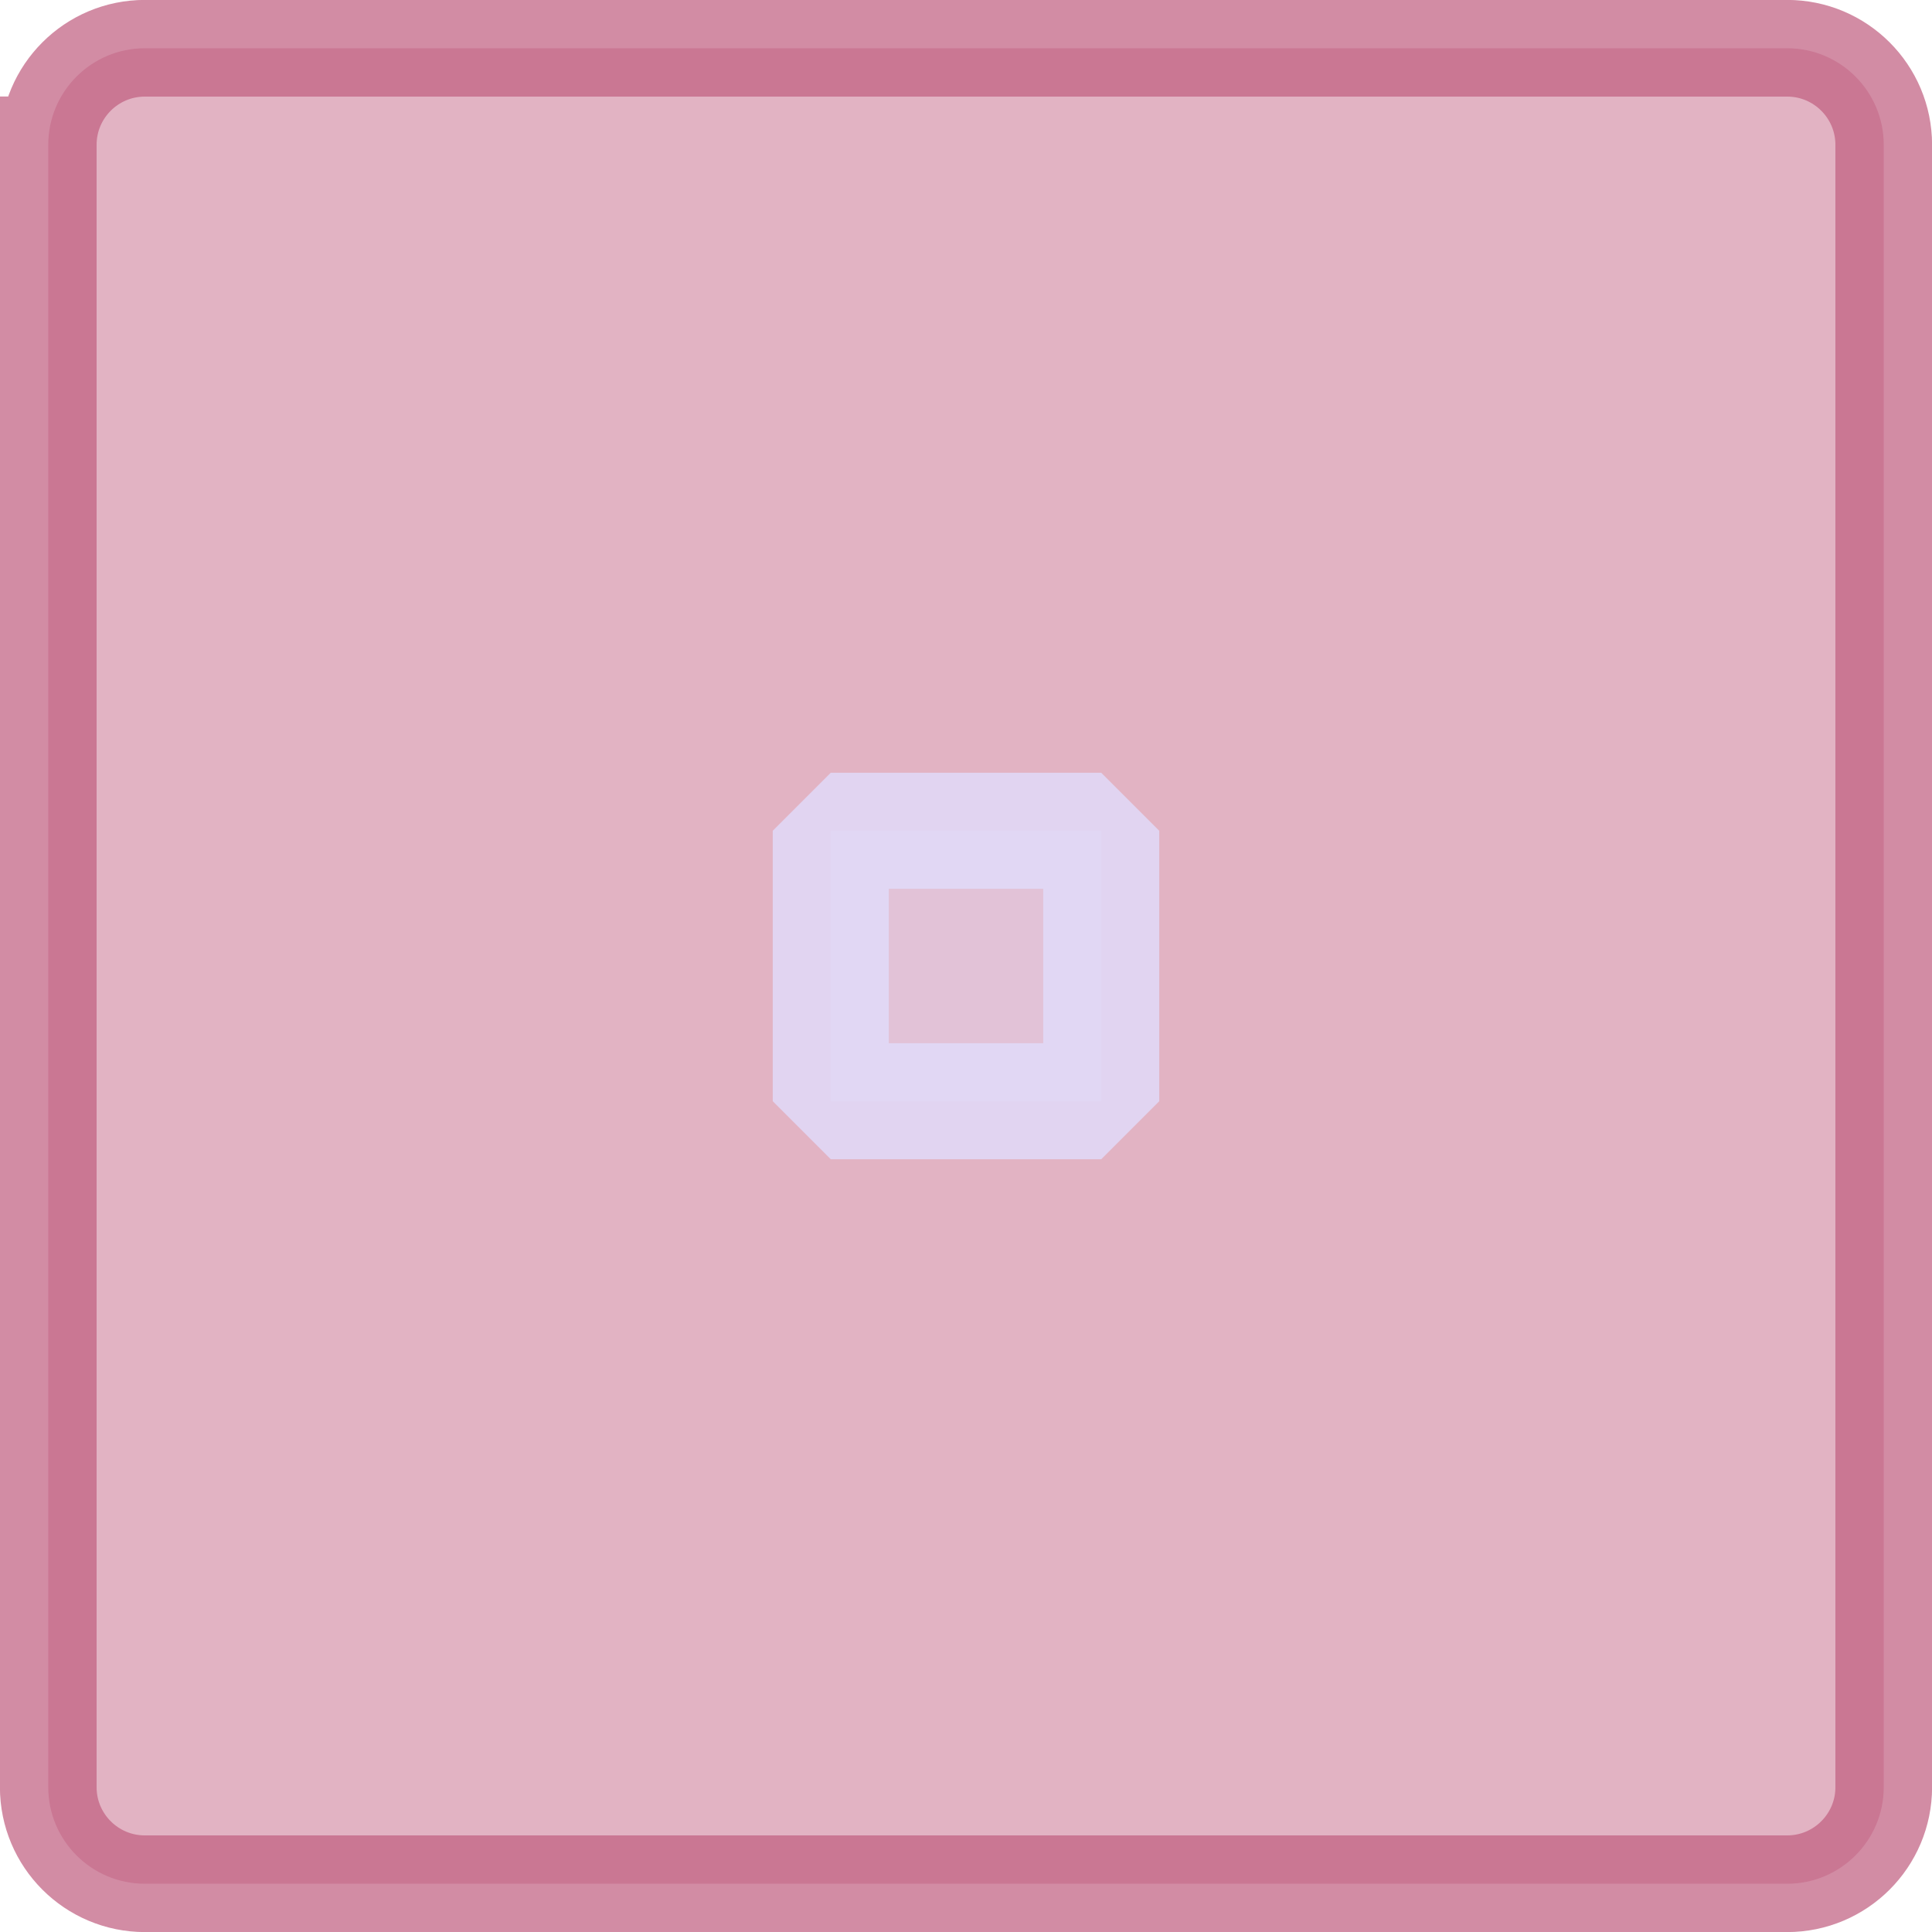
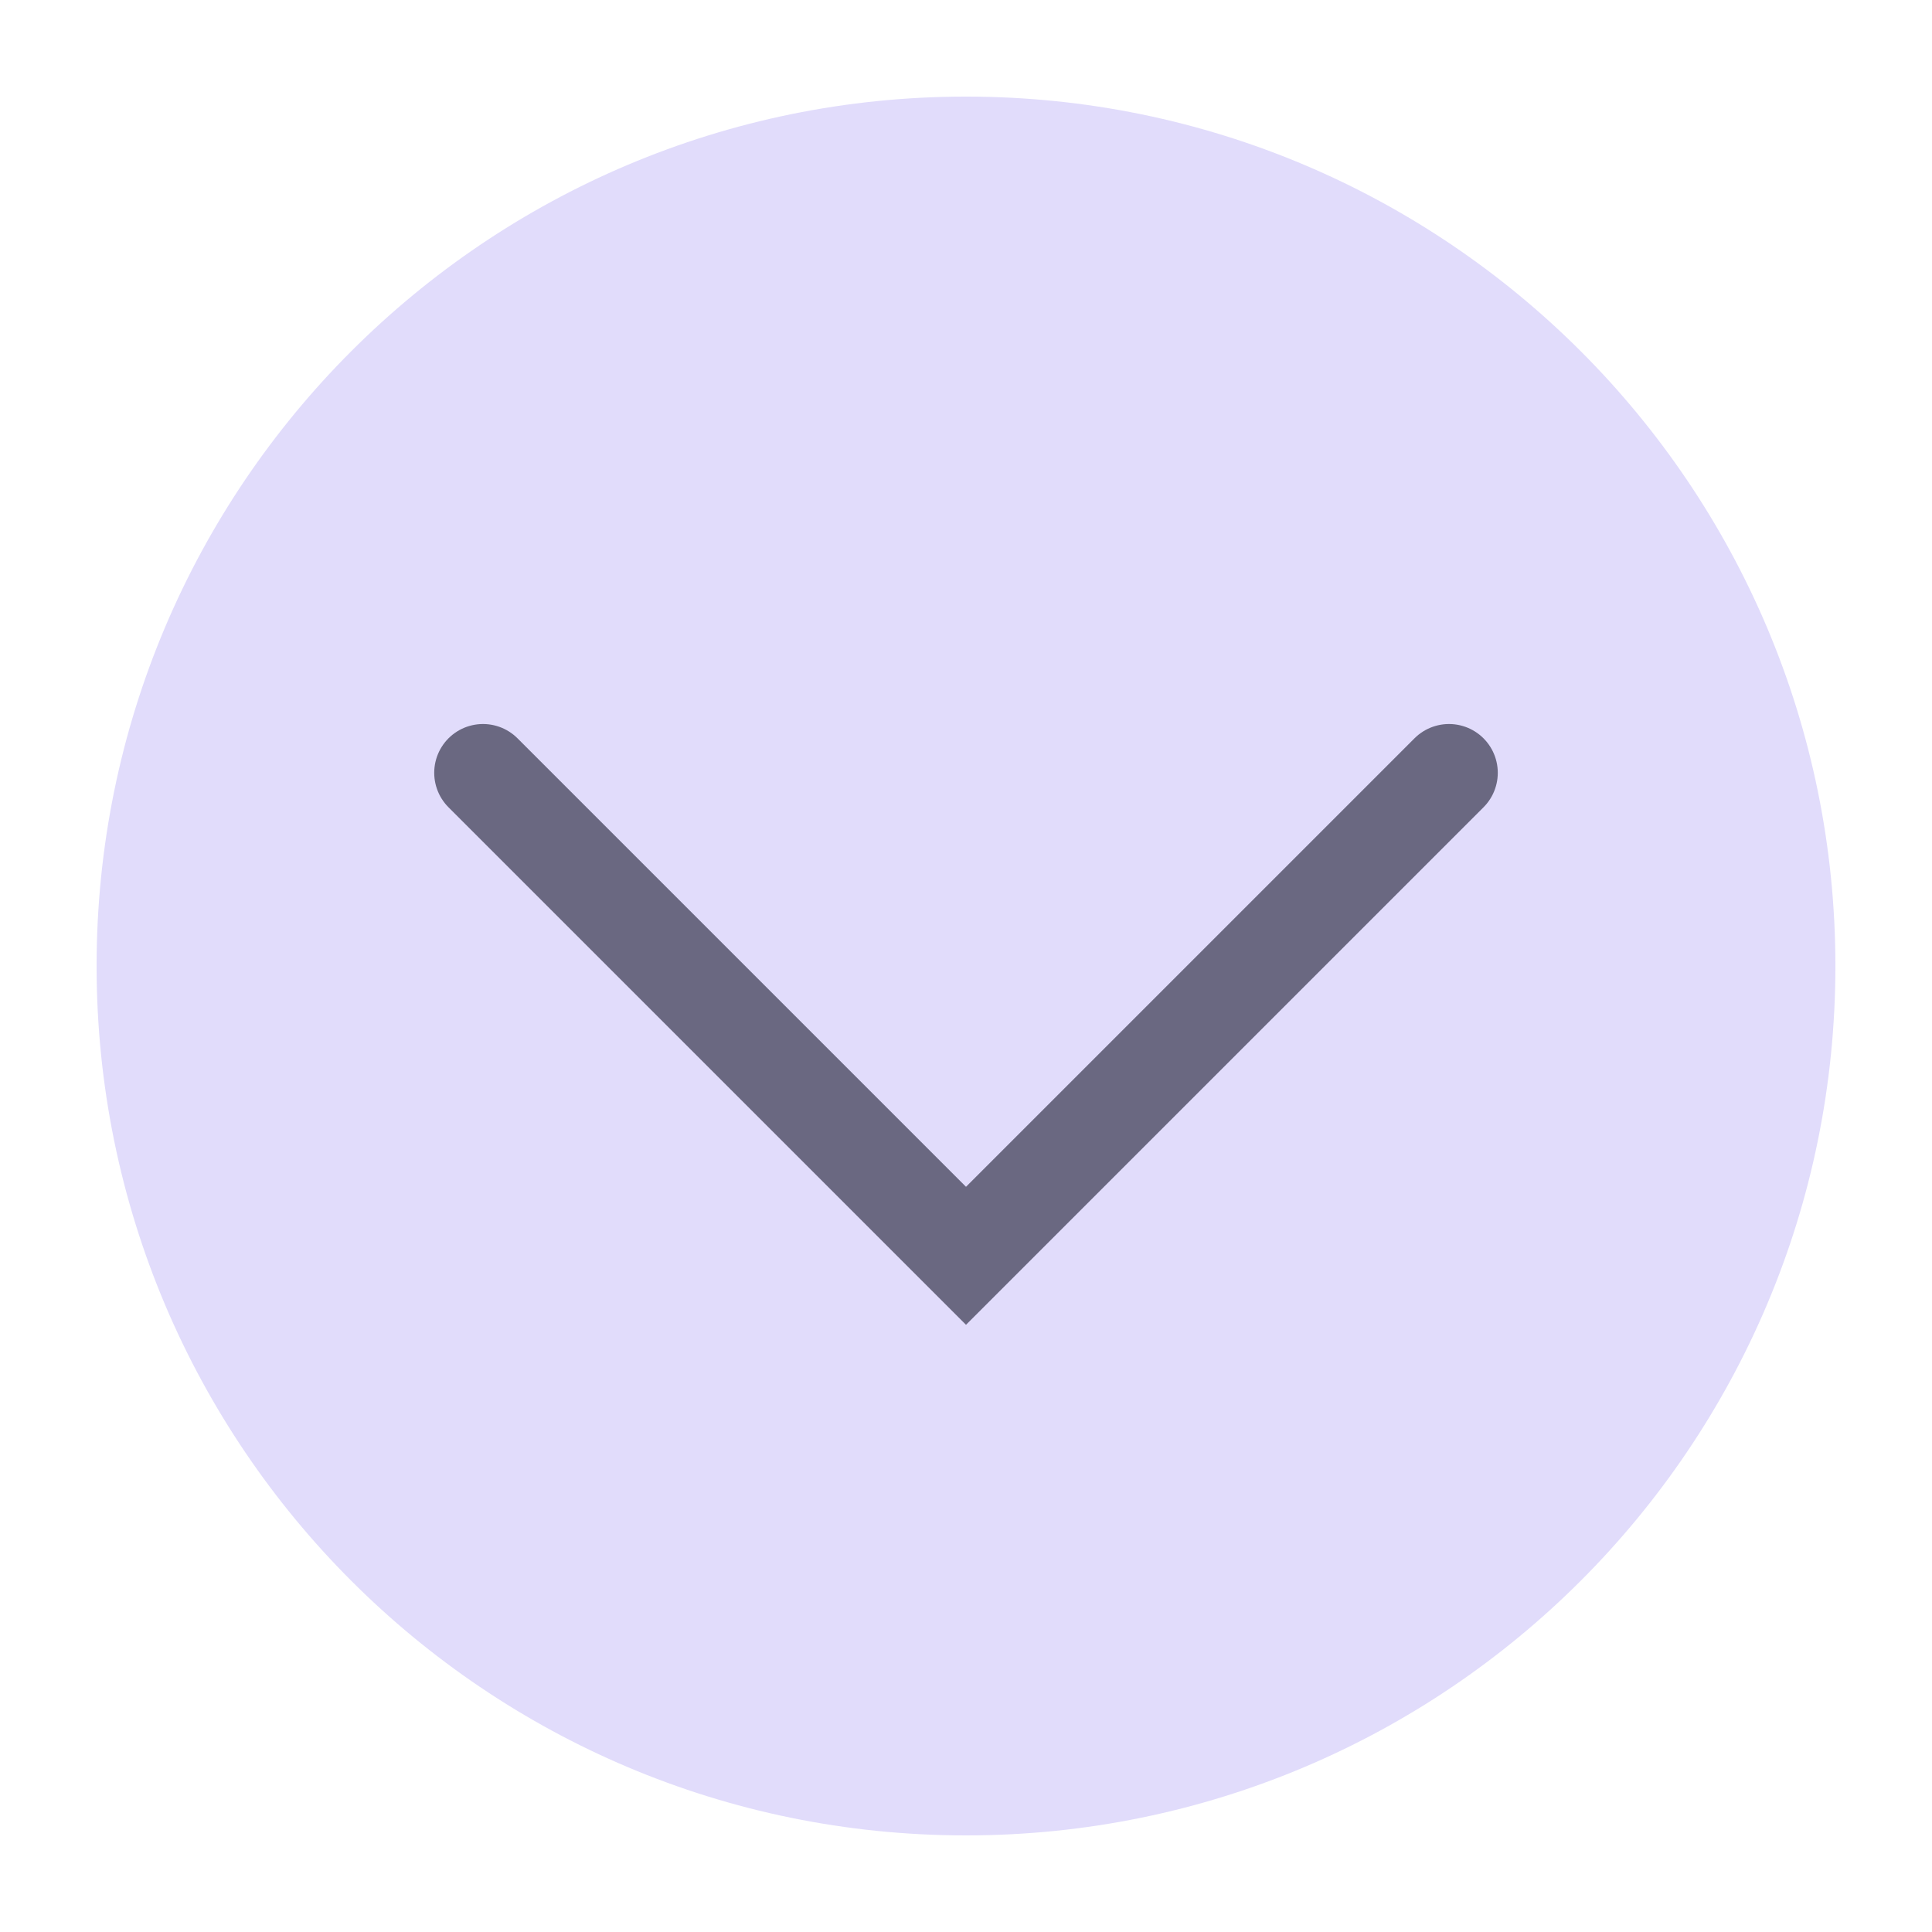
<svg xmlns="http://www.w3.org/2000/svg" viewBox="0 0 50 50" version="1.2" baseProfile="tiny">
  <defs>
</defs>
  <g fill="none" stroke="black" stroke-width="1" fill-rule="evenodd" stroke-linecap="square" stroke-linejoin="bevel">
-     <g fill="none" stroke="#000000" stroke-opacity="1" stroke-width="1" stroke-linecap="square" stroke-linejoin="bevel" transform="matrix(1,0,0,1,0,0)" font-family="Noto Sans" font-size="10" font-weight="400" font-style="normal">
- </g>
-     <g fill="#c16082" fill-opacity="0.48" stroke="#c16082" stroke-opacity="0.72" stroke-width="2.502" stroke-linecap="square" stroke-linejoin="bevel" transform="matrix(1,0,0,1,2.5,2.5)" font-family="Noto Sans" font-size="10" font-weight="400" font-style="normal">
-       <path vector-effect="none" fill-rule="evenodd" d="M-1.251,1.249 C-1.251,-0.132 -0.132,-1.251 1.249,-1.251 L43.751,-1.251 C45.132,-1.251 46.251,-0.132 46.251,1.249 L46.251,43.751 C46.251,45.132 45.132,46.251 43.751,46.251 L1.249,46.251 C-0.132,46.251 -1.251,45.132 -1.251,43.751 L-1.251,1.249" />
+     <g fill="#e1dcfb" fill-opacity="1" stroke="none" transform="matrix(2.5,0,0,2.5,2.5,2.5)" font-family="Noto Sans" font-size="10" font-weight="400" font-style="normal">
+       <circle cx="9" cy="9" r="9" />
    </g>
-     <g fill="none" stroke="#000000" stroke-opacity="1" stroke-width="1" stroke-linecap="square" stroke-linejoin="bevel" transform="matrix(1,0,0,1,0,0)" font-family="Noto Sans" font-size="10" font-weight="400" font-style="normal">
- </g>
-     <g fill="none" stroke="#e1dcfb" stroke-opacity="1" stroke-width="1.001" stroke-linecap="square" stroke-linejoin="bevel" transform="matrix(2.5,0,0,2.5,2.5,2.5)" font-family="Noto Sans" font-size="10" font-weight="400" font-style="normal">
- </g>
-     <g fill="none" stroke="#e1dcfb" stroke-opacity="1" stroke-width="1.001" stroke-linecap="round" stroke-linejoin="miter" stroke-miterlimit="2" transform="matrix(2.5,0,0,2.5,2.5,2.5)" font-family="Noto Sans" font-size="10" font-weight="400" font-style="normal">
- </g>
-     <g fill="none" stroke="#e1dcfb" stroke-opacity="1" stroke-width="1.001" stroke-linecap="round" stroke-linejoin="miter" stroke-miterlimit="2" transform="matrix(2.5,0,0,2.5,2.5,2.5)" font-family="Noto Sans" font-size="10" font-weight="400" font-style="normal">
- </g>
-     <g fill="#e1dcfb" fill-opacity="0.35" stroke="#e1dcfb" stroke-opacity="0.81" stroke-width="1.201" stroke-linecap="round" stroke-linejoin="bevel" transform="matrix(2.5,0,0,2.5,21.5,21.5)" font-family="Noto Sans" font-size="10" font-weight="400" font-style="normal">
-       <rect x="0" y="0" width="2.8" height="2.8" />
+     <g fill="none" stroke="#6a6881" stroke-opacity="1" stroke-width="1.01" stroke-linecap="round" stroke-linejoin="miter" stroke-miterlimit="2" transform="matrix(2.5,0,0,2.5,2.5,2.5)" font-family="Noto Sans" font-size="10" font-weight="400" font-style="normal">
+       <polyline fill="none" vector-effect="none" points="4,7 9,12 14,7 " />
    </g>
-     <g fill="none" stroke="#e1dcfb" stroke-opacity="1" stroke-width="1.001" stroke-linecap="square" stroke-linejoin="bevel" transform="matrix(2.5,0,0,2.5,2.5,2.5)" font-family="Noto Sans" font-size="10" font-weight="400" font-style="normal">
- </g>
    <g fill="none" stroke="#000000" stroke-opacity="1" stroke-width="1" stroke-linecap="square" stroke-linejoin="bevel" transform="matrix(1,0,0,1,0,0)" font-family="Noto Sans" font-size="10" font-weight="400" font-style="normal">
</g>
  </g>
</svg>
